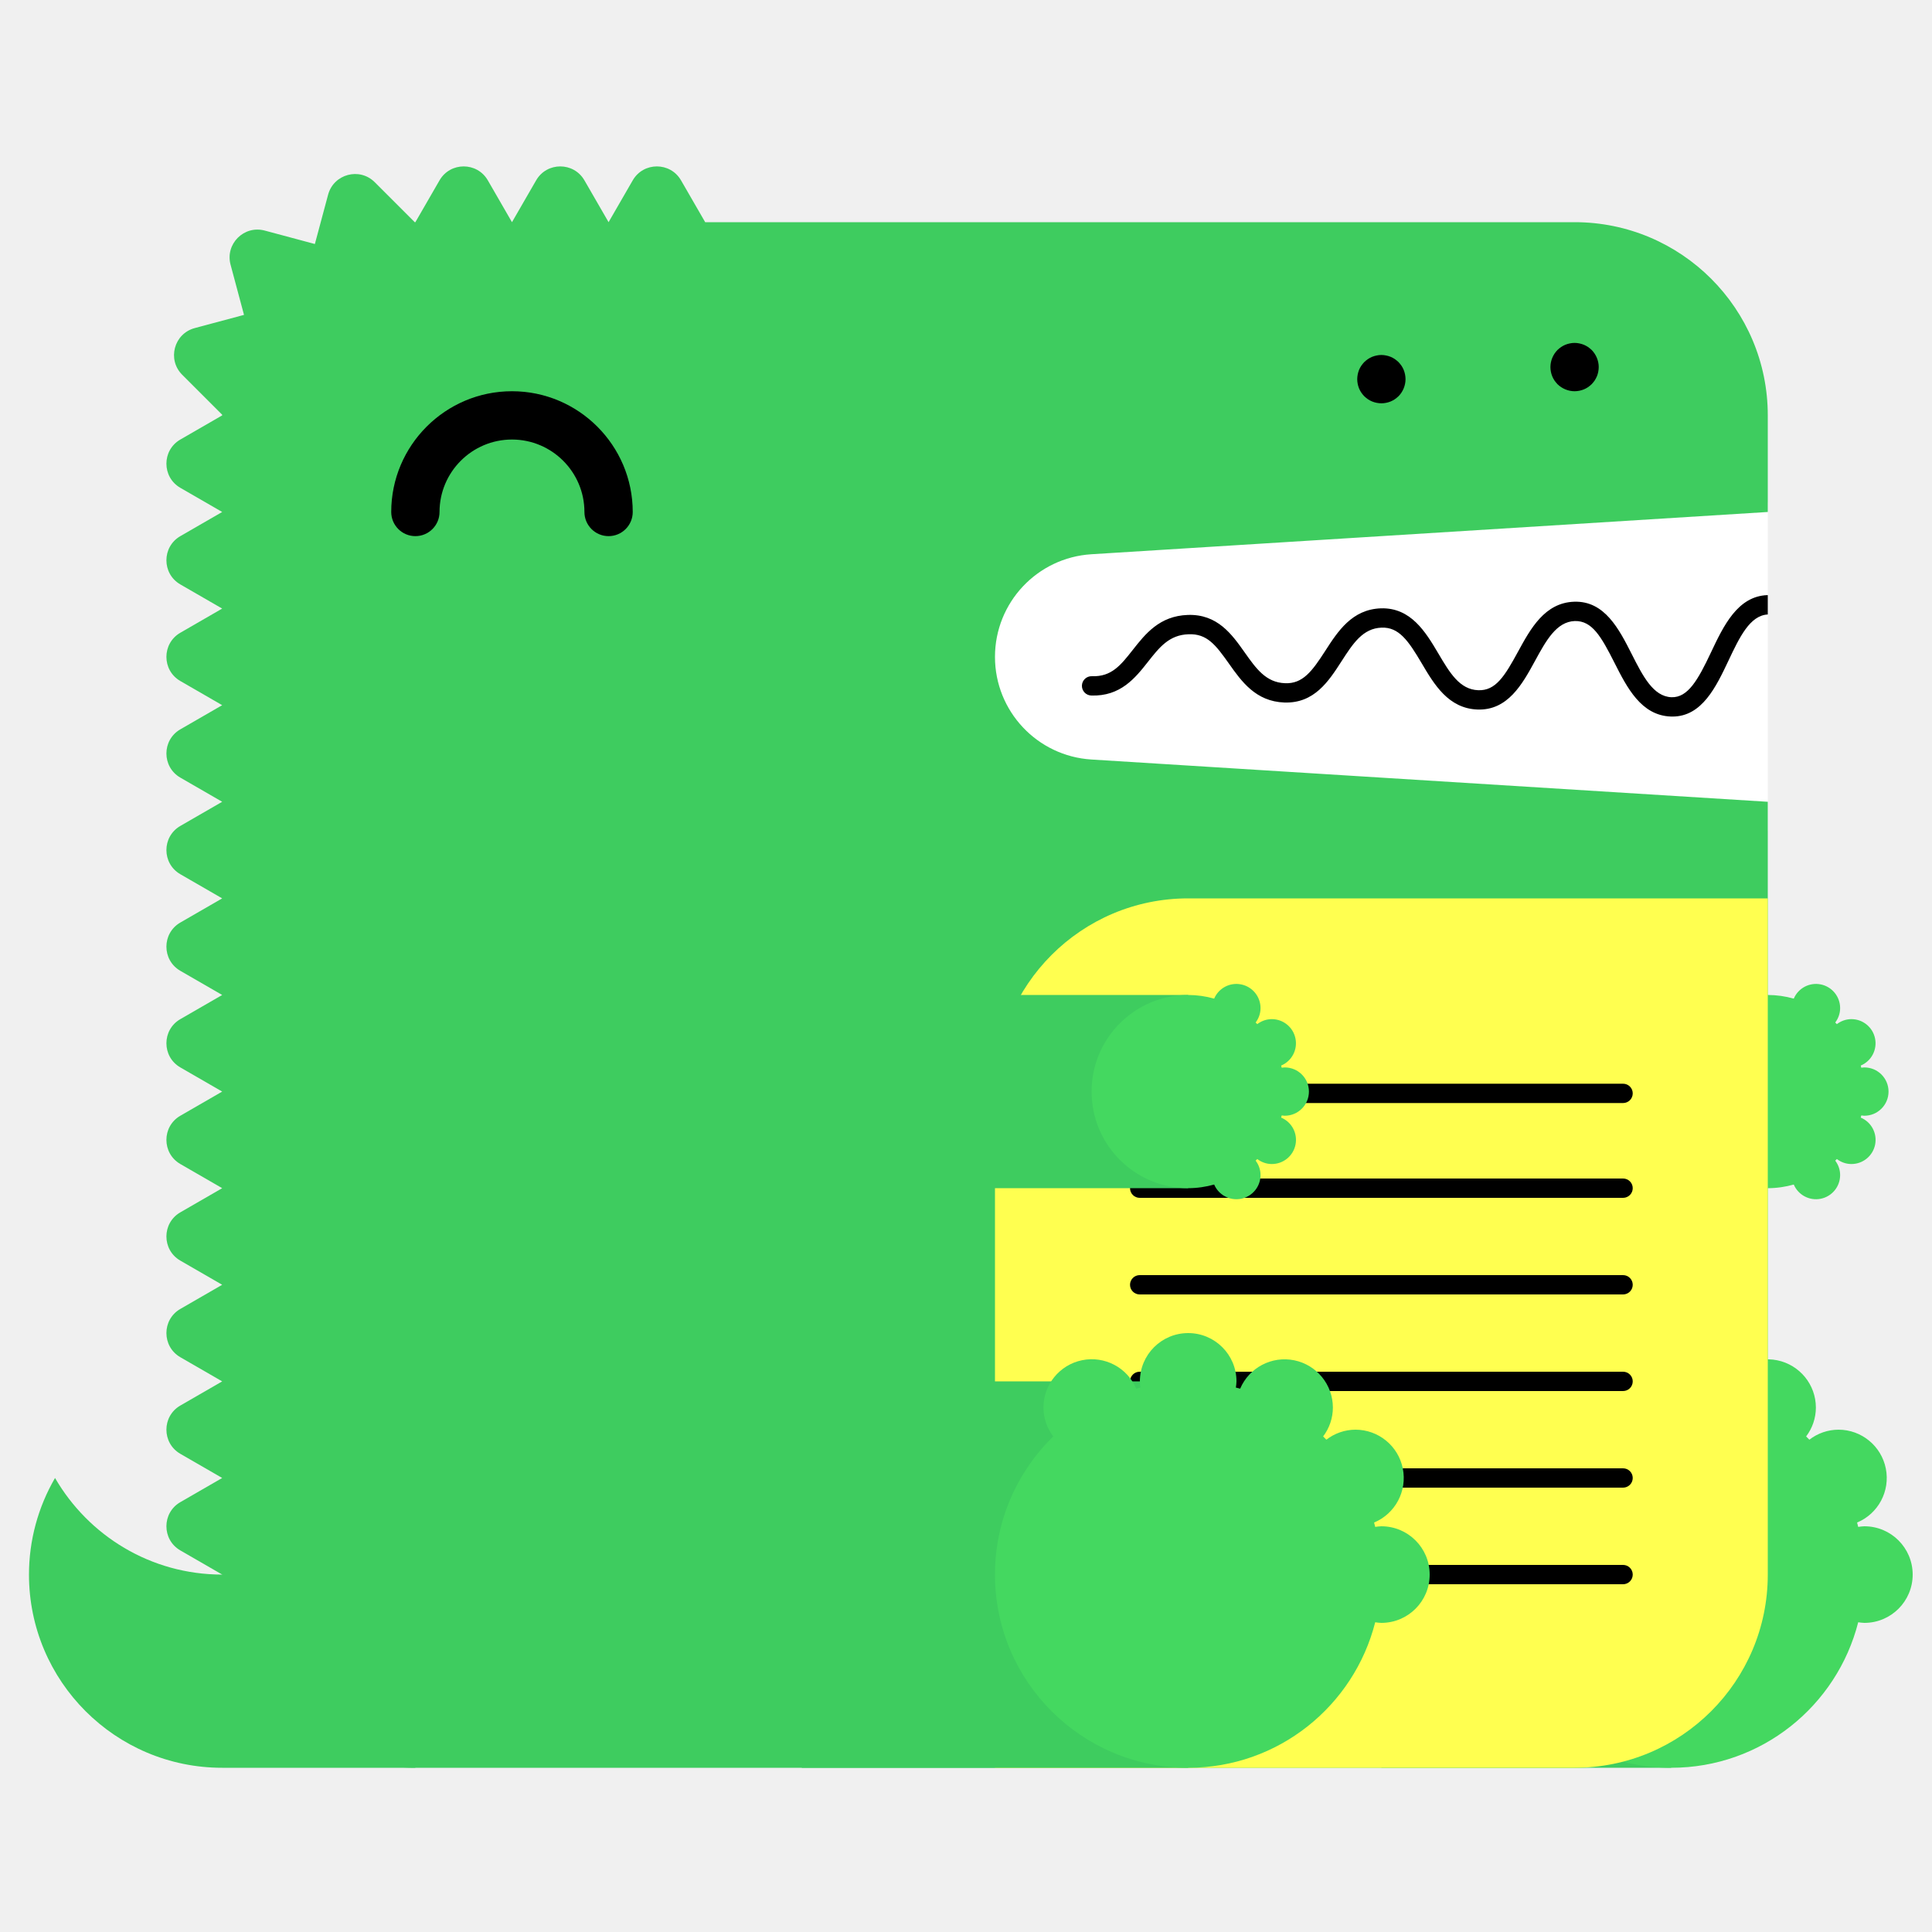
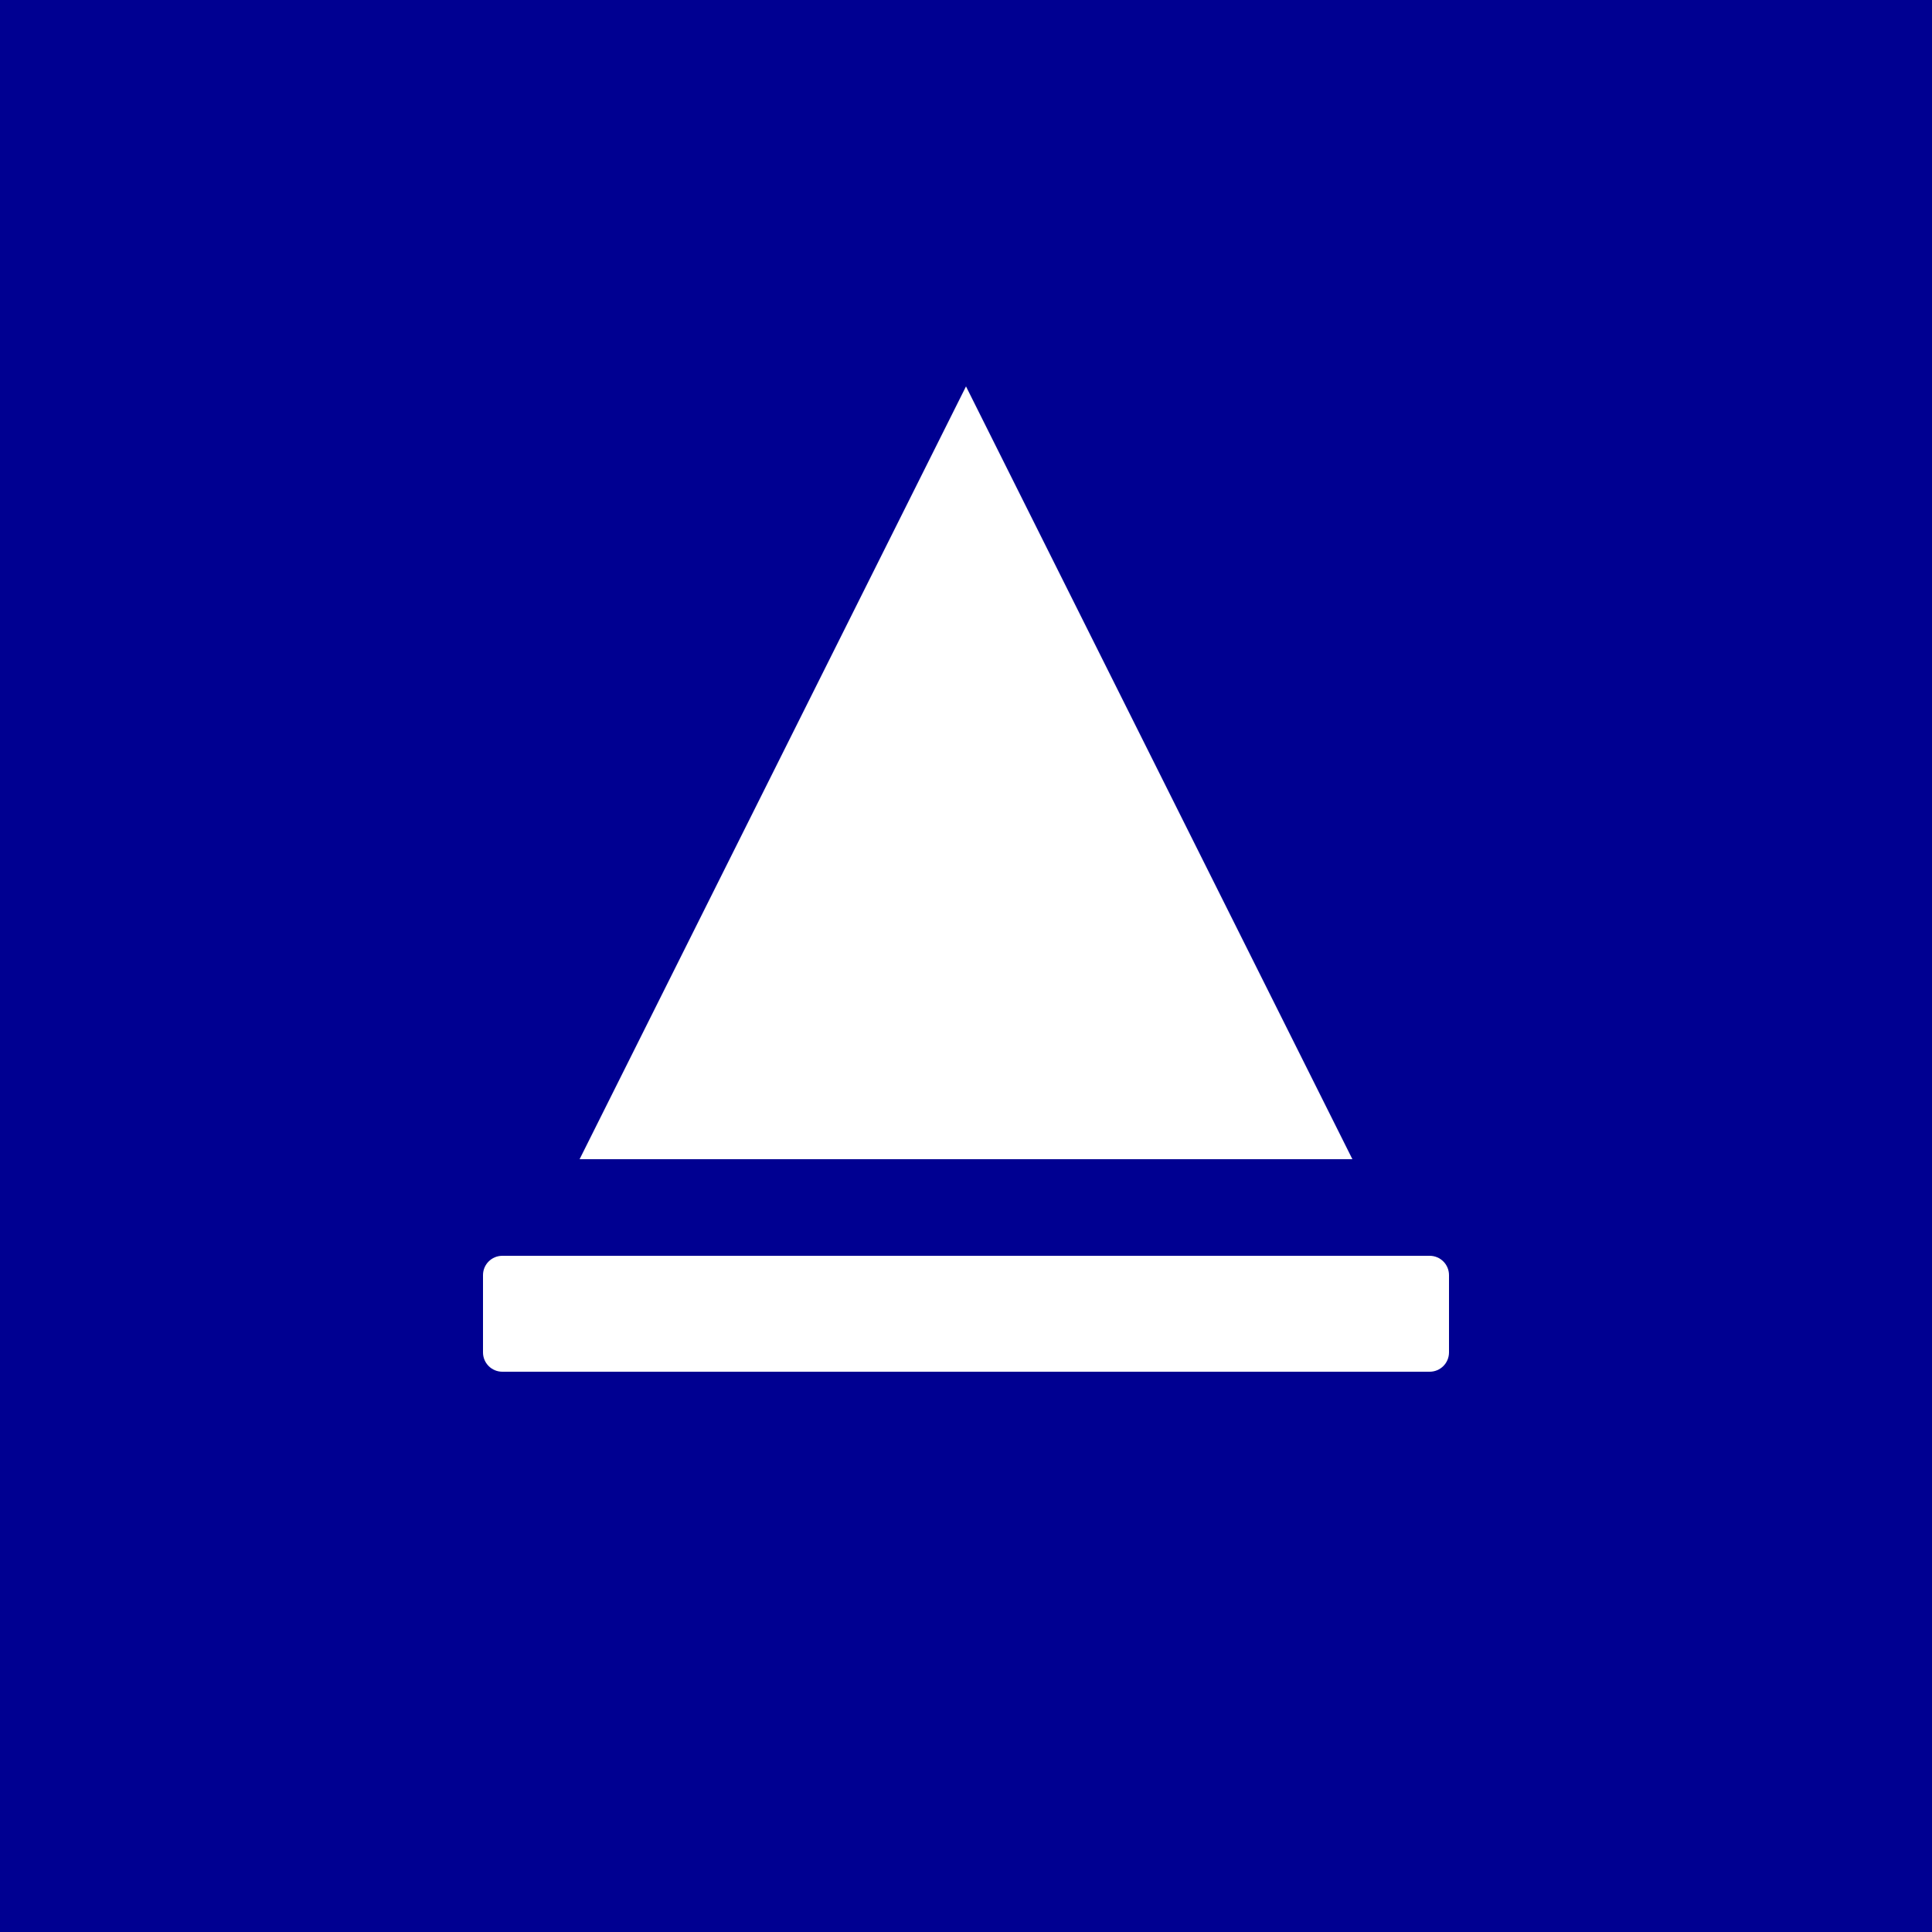
<svg xmlns="http://www.w3.org/2000/svg" width="200" height="200" viewBox="0 0 200 200">
-   <g fill="none" fill-rule="evenodd">
-     <path fill="#FFF" d="M99 52h84v34H99z" />
-     <path d="M23 163c-7.398 0-13.843-4.027-17.303-10A19.886 19.886 0 0 0 3 163c0 11.046 8.954 20 20 20h20v-20H23z" fill="#3ECC5F" />
-     <path d="M112.98 57.376L183 53V43c0-11.046-8.954-20-20-20H73l-2.5-4.33c-1.112-1.925-3.889-1.925-5 0L63 23l-2.5-4.33c-1.111-1.925-3.889-1.925-5 0L53 23l-2.5-4.33c-1.111-1.925-3.889-1.925-5 0L43 23c-.022 0-.042.003-.065.003l-4.142-4.141c-1.57-1.571-4.252-.853-4.828 1.294l-1.369 5.104-5.192-1.392c-2.148-.575-4.111 1.389-3.535 3.536l1.39 5.193-5.102 1.367c-2.148.576-2.867 3.259-1.296 4.83l4.142 4.142c0 .021-.003.042-.003.064l-4.33 2.5c-1.925 1.111-1.925 3.889 0 5L23 53l-4.33 2.5c-1.925 1.111-1.925 3.889 0 5L23 63l-4.33 2.5c-1.925 1.111-1.925 3.889 0 5L23 73l-4.33 2.5c-1.925 1.111-1.925 3.889 0 5L23 83l-4.33 2.5c-1.925 1.111-1.925 3.889 0 5L23 93l-4.33 2.5c-1.925 1.111-1.925 3.889 0 5L23 103l-4.33 2.5c-1.925 1.111-1.925 3.889 0 5L23 113l-4.33 2.5c-1.925 1.111-1.925 3.889 0 5L23 123l-4.33 2.5c-1.925 1.111-1.925 3.889 0 5L23 133l-4.33 2.5c-1.925 1.111-1.925 3.889 0 5L23 143l-4.33 2.5c-1.925 1.111-1.925 3.889 0 5L23 153l-4.33 2.5c-1.925 1.111-1.925 3.889 0 5L23 163c0 11.046 8.954 20 20 20h120c11.046 0 20-8.954 20-20V83l-70.02-4.376A10.645 10.645 0 0 1 103 68c0-5.621 4.37-10.273 9.98-10.624" fill="#3ECC5F" />
-     <path fill="#3ECC5F" d="M143 183h30v-40h-30z" />
-     <path d="M193 158c-.219 0-.428.037-.639.064-.038-.15-.074-.301-.116-.451A5 5 0 0 0 190.32 148a4.96 4.96 0 0 0-3.016 1.036 26.531 26.531 0 0 0-.335-.336 4.955 4.955 0 0 0 1.011-2.987 5 5 0 0 0-9.599-1.959c-.148-.042-.297-.077-.445-.115.027-.211.064-.42.064-.639a5 5 0 0 0-5-5 5 5 0 0 0-5 5c0 .219.037.428.064.639-.148.038-.297.073-.445.115a4.998 4.998 0 0 0-9.599 1.959c0 1.125.384 2.151 1.011 2.987-3.717 3.632-6.031 8.693-6.031 14.3 0 11.046 8.954 20 20 20 9.339 0 17.16-6.41 19.361-15.064.211.027.42.064.639.064a5 5 0 0 0 5-5 5 5 0 0 0-5-5" fill="#44D860" />
-     <path fill="#3ECC5F" d="M153 123h30v-20h-30z" />
-     <path d="M193 115.5a2.5 2.5 0 1 0 0-5c-.109 0-.214.019-.319.032-.02-.075-.037-.15-.058-.225a2.501 2.501 0 0 0-.963-4.807c-.569 0-1.088.197-1.508.518a6.653 6.653 0 0 0-.168-.168c.314-.417.506-.931.506-1.494a2.5 2.5 0 0 0-4.8-.979A9.987 9.987 0 0 0 183 103c-5.522 0-10 4.478-10 10s4.478 10 10 10c.934 0 1.833-.138 2.69-.377a2.5 2.5 0 0 0 4.8-.979c0-.563-.192-1.077-.506-1.494.057-.055.113-.111.168-.168.42.321.939.518 1.508.518a2.5 2.5 0 0 0 .963-4.807c.021-.074.038-.15.058-.225.105.013.21.032.319.032" fill="#44D860" />
-     <path d="M63 55.5a2.5 2.5 0 0 1-2.5-2.5c0-4.136-3.364-7.5-7.5-7.5s-7.5 3.364-7.5 7.5a2.5 2.5 0 1 1-5 0c0-6.893 5.607-12.5 12.5-12.5S65.5 46.107 65.5 53a2.5 2.5 0 0 1-2.5 2.5" fill="#000" />
-     <path d="M103 183h60c11.046 0 20-8.954 20-20V93h-60c-11.046 0-20 8.954-20 20v70z" fill="#FFFF50" />
-     <path d="M168.02 124h-50.04a1 1 0 1 1 0-2h50.04a1 1 0 1 1 0 2m0 20h-50.04a1 1 0 1 1 0-2h50.04a1 1 0 1 1 0 2m0 20h-50.04a1 1 0 1 1 0-2h50.04a1 1 0 1 1 0 2m0-49.814h-50.04a1 1 0 1 1 0-2h50.04a1 1 0 1 1 0 2m0 19.814h-50.04a1 1 0 1 1 0-2h50.04a1 1 0 1 1 0 2m0 20h-50.04a1 1 0 1 1 0-2h50.04a1 1 0 1 1 0 2M183 61.611c-.012 0-.022-.006-.034-.005-3.09.105-4.552 3.196-5.842 5.923-1.346 2.85-2.387 4.703-4.093 4.647-1.889-.068-2.969-2.202-4.113-4.46-1.314-2.594-2.814-5.536-5.963-5.426-3.046.104-4.513 2.794-5.807 5.167-1.377 2.528-2.314 4.065-4.121 3.994-1.927-.07-2.951-1.805-4.136-3.813-1.321-2.236-2.848-4.75-5.936-4.664-2.994.103-4.465 2.385-5.763 4.4-1.373 2.13-2.335 3.428-4.165 3.351-1.973-.07-2.992-1.51-4.171-3.177-1.324-1.873-2.816-3.993-5.895-3.89-2.928.1-4.399 1.97-5.696 3.618-1.232 1.564-2.194 2.802-4.229 2.724a1 1 0 0 0-.072 2c3.017.101 4.545-1.8 5.872-3.487 1.177-1.496 2.193-2.787 4.193-2.855 1.926-.082 2.829 1.115 4.195 3.045 1.297 1.834 2.769 3.914 5.731 4.021 3.103.104 4.596-2.215 5.918-4.267 1.182-1.834 2.202-3.417 4.15-3.484 1.793-.067 2.769 1.35 4.145 3.681 1.297 2.197 2.766 4.686 5.787 4.796 3.125.108 4.634-2.62 5.949-5.035 1.139-2.088 2.214-4.06 4.119-4.126 1.793-.042 2.728 1.595 4.111 4.33 1.292 2.553 2.757 5.445 5.825 5.556l.169.003c3.064 0 4.518-3.075 5.805-5.794 1.139-2.41 2.217-4.68 4.067-4.773v-2z" fill="#000" />
-     <path fill="#3ECC5F" d="M83 183h40v-40H83z" />
-     <path d="M143 158c-.219 0-.428.037-.639.064-.038-.15-.074-.301-.116-.451A5 5 0 0 0 140.32 148a4.96 4.96 0 0 0-3.016 1.036 26.531 26.531 0 0 0-.335-.336 4.955 4.955 0 0 0 1.011-2.987 5 5 0 0 0-9.599-1.959c-.148-.042-.297-.077-.445-.115.027-.211.064-.42.064-.639a5 5 0 0 0-5-5 5 5 0 0 0-5 5c0 .219.037.428.064.639-.148.038-.297.073-.445.115a4.998 4.998 0 0 0-9.599 1.959c0 1.125.384 2.151 1.011 2.987-3.717 3.632-6.031 8.693-6.031 14.3 0 11.046 8.954 20 20 20 9.339 0 17.16-6.41 19.361-15.064.211.027.42.064.639.064a5 5 0 0 0 5-5 5 5 0 0 0-5-5" fill="#44D860" />
-     <path fill="#3ECC5F" d="M83 123h40v-20H83z" />
-     <path d="M133 115.5a2.5 2.5 0 1 0 0-5c-.109 0-.214.019-.319.032-.02-.075-.037-.15-.058-.225a2.501 2.501 0 0 0-.963-4.807c-.569 0-1.088.197-1.508.518a6.653 6.653 0 0 0-.168-.168c.314-.417.506-.931.506-1.494a2.5 2.5 0 0 0-4.8-.979A9.987 9.987 0 0 0 123 103c-5.522 0-10 4.478-10 10s4.478 10 10 10c.934 0 1.833-.138 2.69-.377a2.5 2.5 0 0 0 4.8-.979c0-.563-.192-1.077-.506-1.494.057-.055.113-.111.168-.168.42.321.939.518 1.508.518a2.5 2.5 0 0 0 .963-4.807c.021-.074.038-.15.058-.225.105.013.21.032.319.032" fill="#44D860" />
-     <path d="M143 41.75c-.16 0-.33-.02-.49-.05a2.52 2.52 0 0 1-.47-.14c-.15-.06-.29-.14-.431-.23-.13-.09-.259-.2-.38-.31-.109-.12-.219-.24-.309-.38s-.17-.28-.231-.43a2.619 2.619 0 0 1-.189-.96c0-.16.02-.33.05-.49.03-.16.08-.31.139-.47.061-.15.141-.29.231-.43.09-.13.2-.26.309-.38.121-.11.25-.22.38-.31.141-.09.281-.17.431-.23.149-.06.31-.11.47-.14.32-.07.65-.07.98 0 .159.03.32.08.47.14.149.06.29.14.43.23.13.09.259.2.38.31.11.12.22.25.31.38.09.14.17.28.23.43.06.16.11.31.14.47.029.16.05.33.05.49 0 .66-.271 1.31-.73 1.77-.121.11-.25.22-.38.31-.14.09-.281.17-.43.23a2.565 2.565 0 0 1-.96.19m20-1.25c-.66 0-1.3-.27-1.771-.73a3.802 3.802 0 0 1-.309-.38c-.09-.14-.17-.28-.231-.43a2.619 2.619 0 0 1-.189-.96c0-.66.27-1.3.729-1.77.121-.11.25-.22.38-.31.141-.09.281-.17.431-.23.149-.06.31-.11.47-.14.32-.07.66-.07.98 0 .159.03.32.08.47.14.149.06.29.14.43.23.13.09.259.2.38.31.459.47.73 1.11.73 1.77 0 .16-.021.33-.05.49-.03.16-.08.32-.14.47-.07.15-.14.29-.23.43-.09.13-.2.26-.31.38-.121.11-.25.22-.38.31-.14.09-.281.17-.43.23a2.565 2.565 0 0 1-.96.19" fill="#000" />
+   <rect width="200" height="200" fill="#000091" />
+   <g fill="white">
+     <polygon points="100,40 60,120 140,120" />
+     <rect x="50" y="130" width="100" height="12" rx="2" />
  </g>
</svg>
